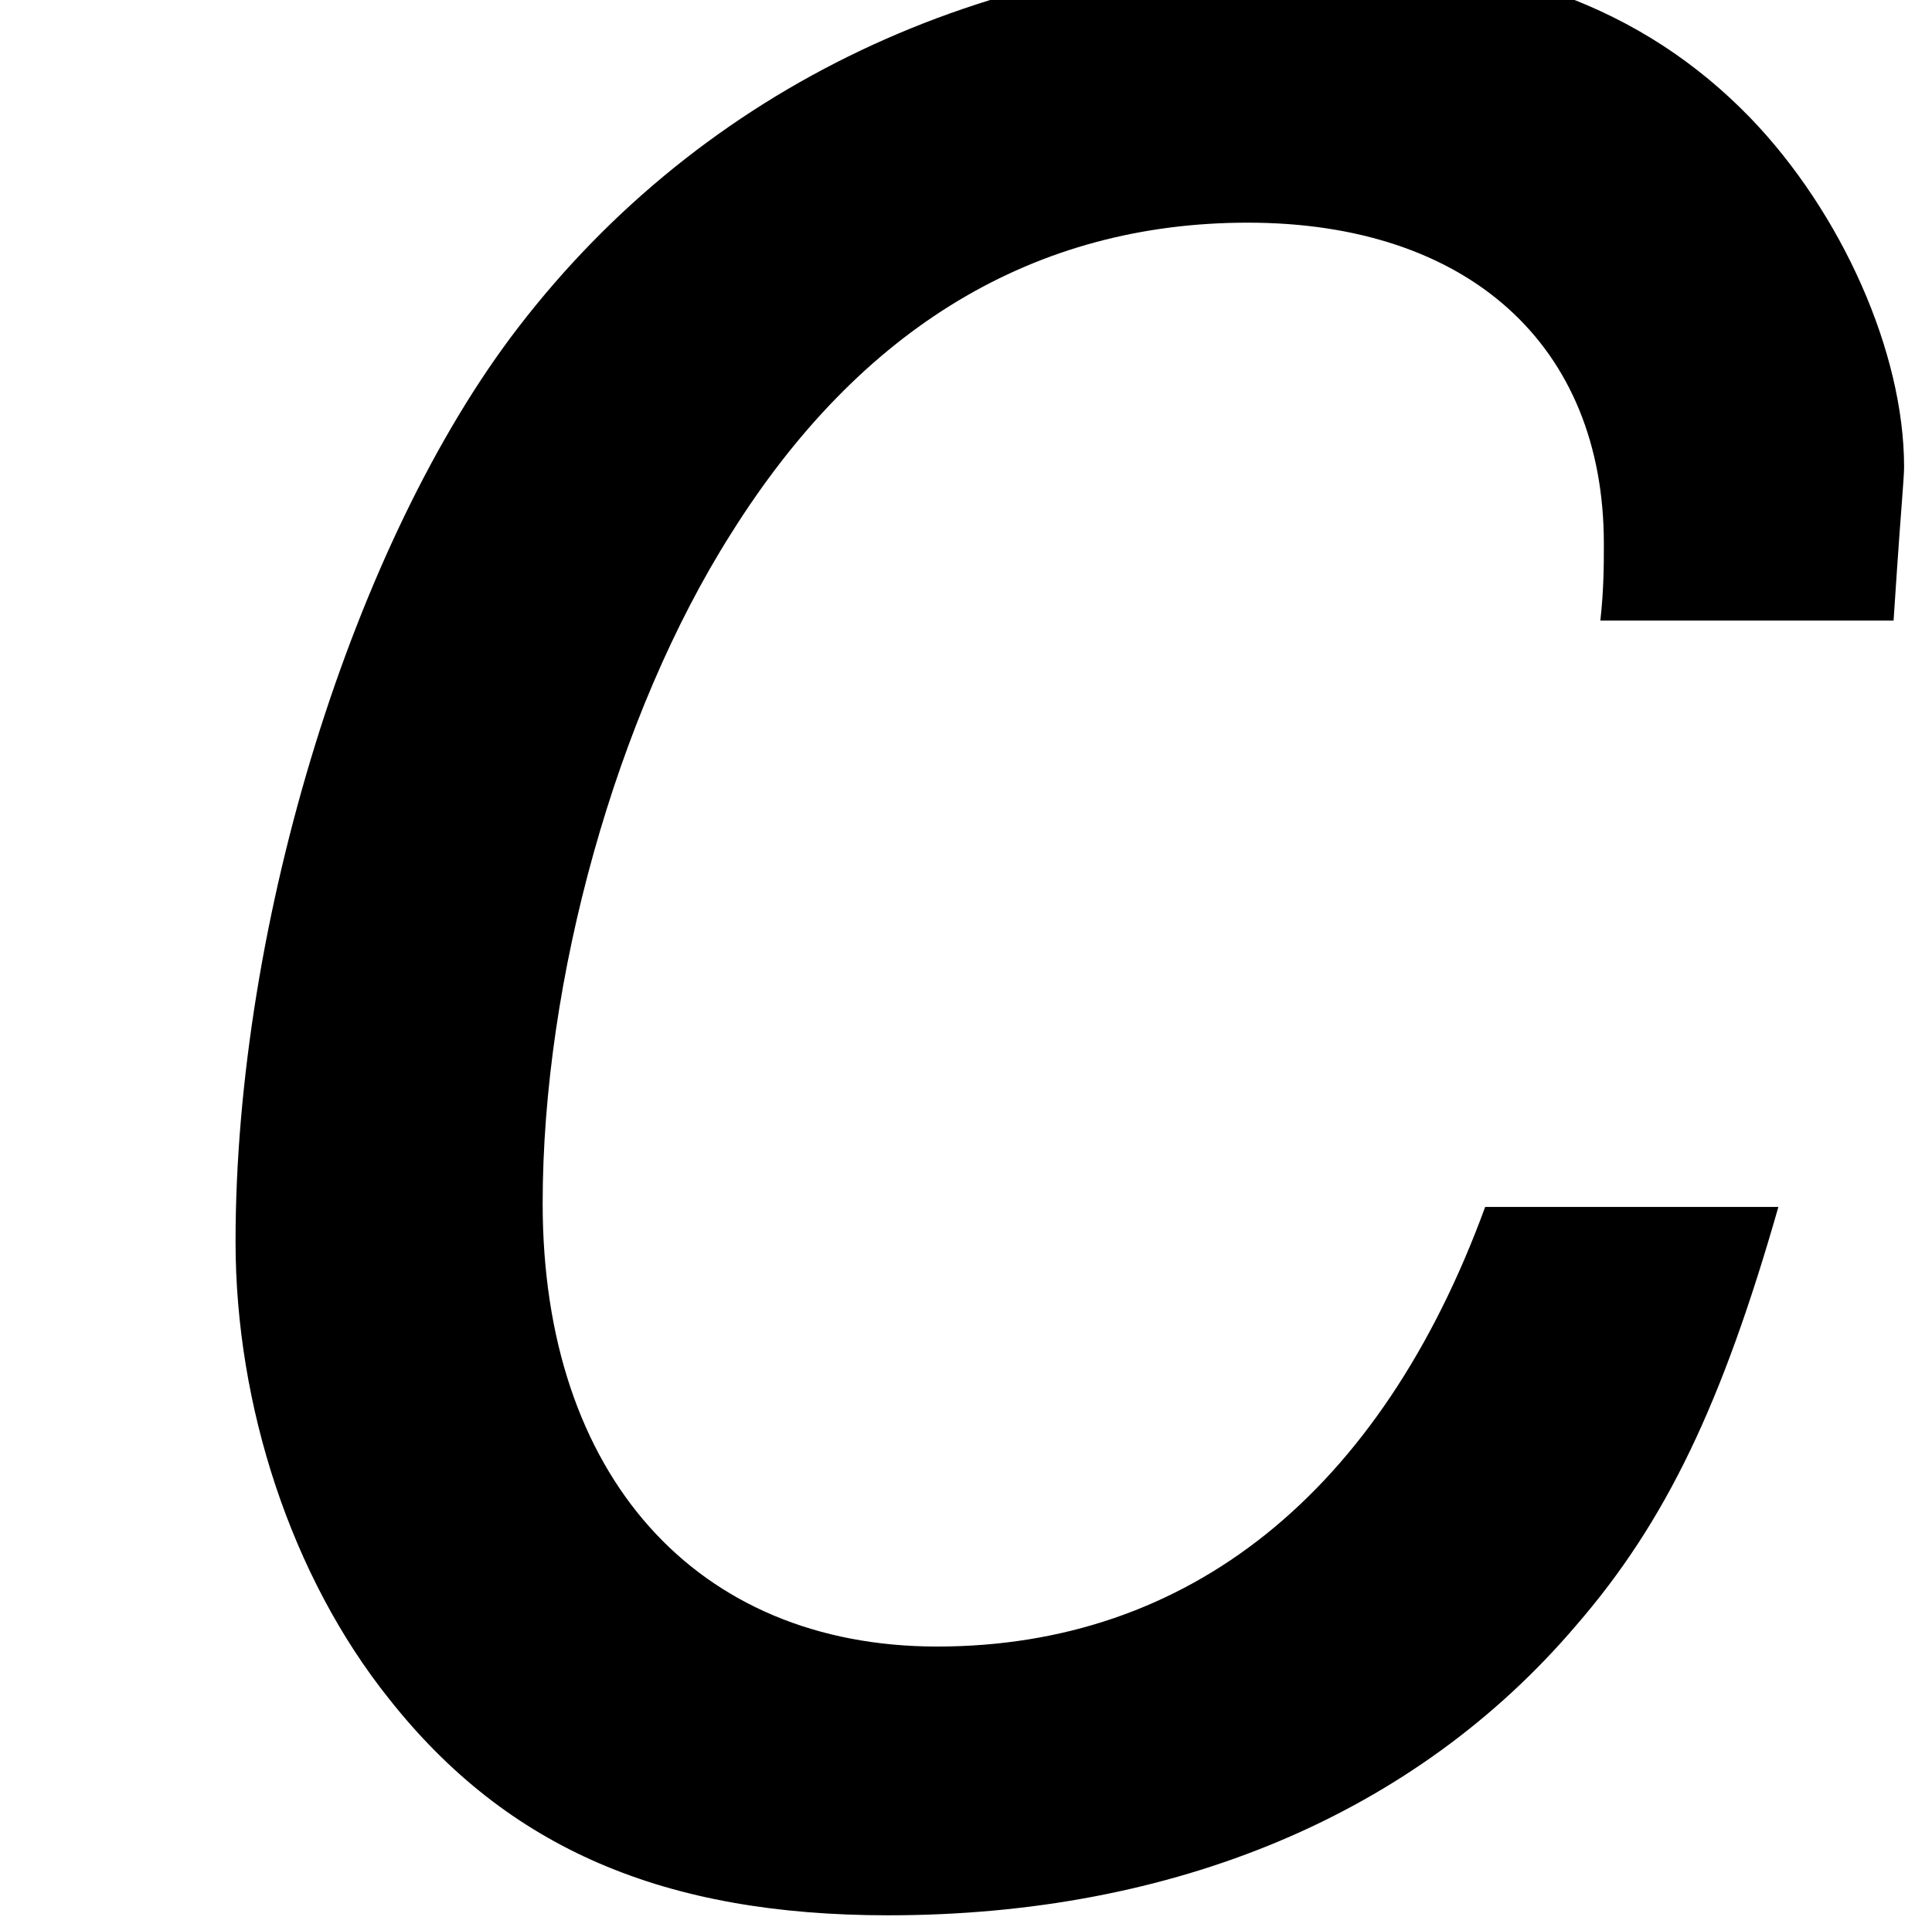
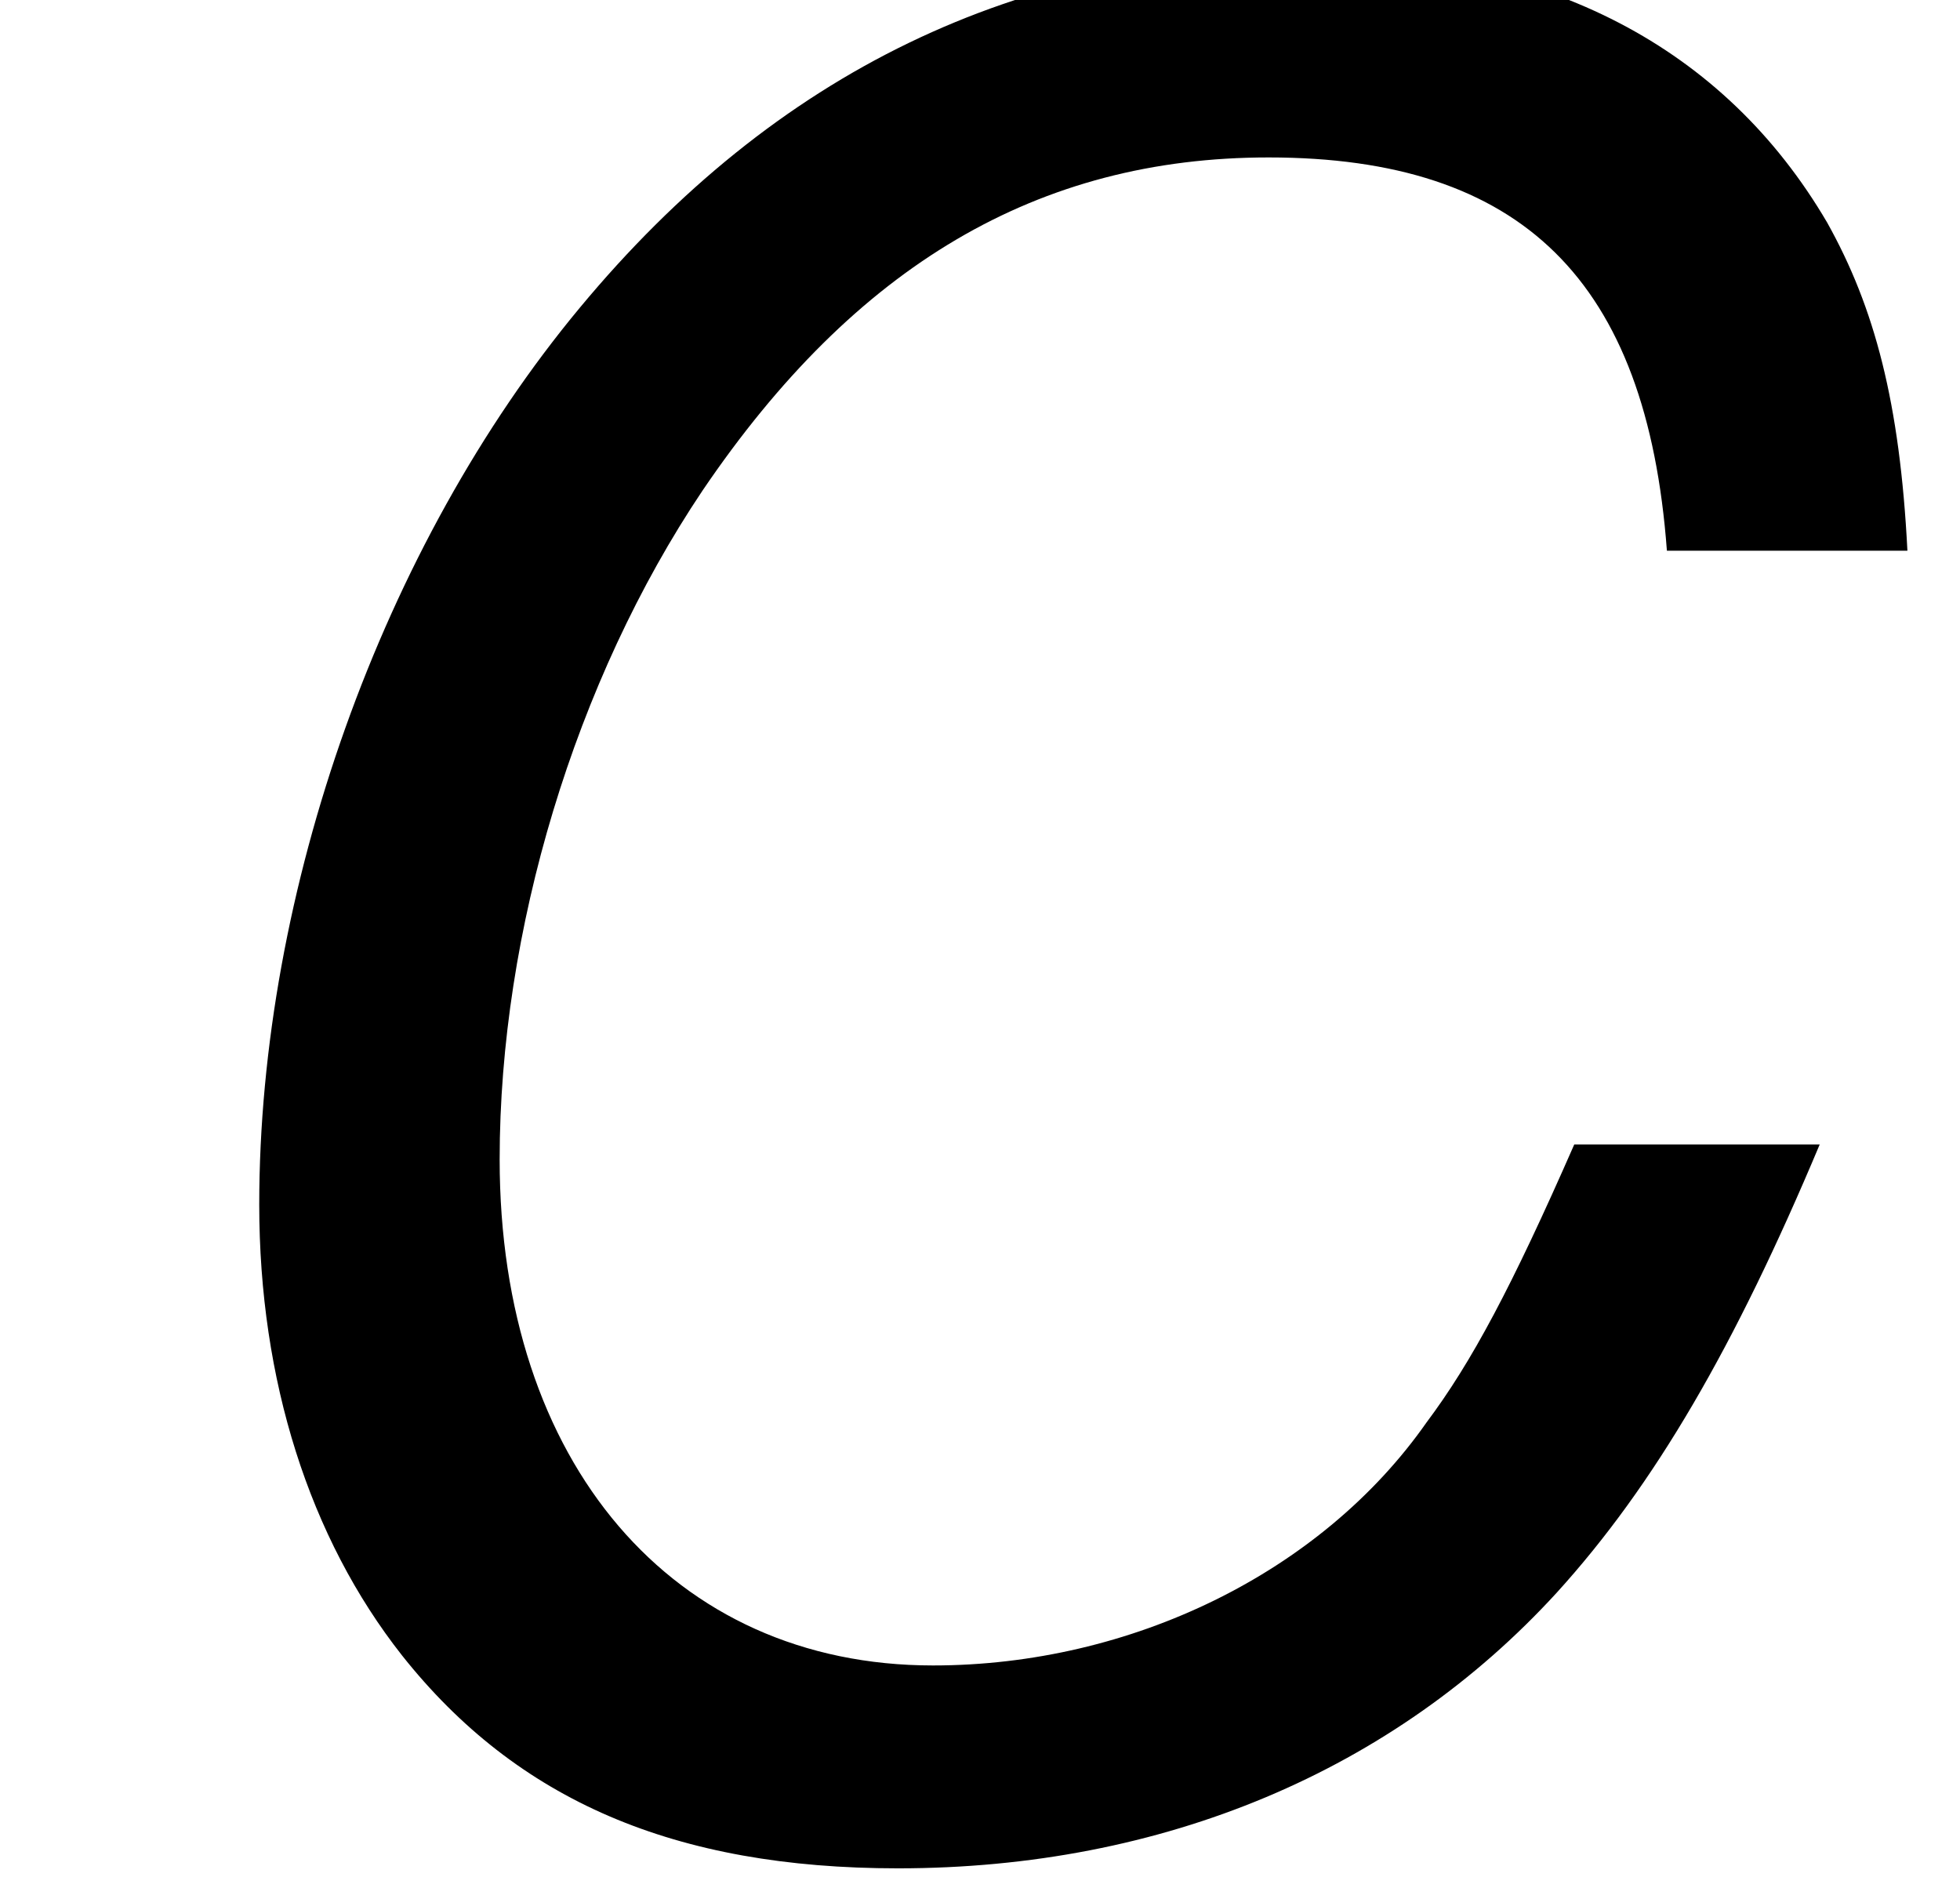
- <svg xmlns="http://www.w3.org/2000/svg" xmlns:xlink="http://www.w3.org/1999/xlink" height="15.461pt" version="1.1" viewBox="0 0 15.503 15.461" width="15.503pt">
+ <svg xmlns="http://www.w3.org/2000/svg" xmlns:xlink="http://www.w3.org/1999/xlink" height="20.979pt" version="1.1" viewBox="0 0 21.917 20.979" width="21.917pt">
  <defs>
-     <path d="M13.709 -8.658L13.734 -9.031C13.759 -9.405 13.784 -9.678 13.784 -9.753C13.784 -10.574 13.336 -11.569 12.689 -12.241C11.918 -13.037 10.897 -13.41 9.479 -13.41C7.24 -13.41 5.225 -12.465 3.906 -10.748C2.737 -9.23 1.891 -6.519 1.891 -4.23C1.891 -3.06 2.289 -1.841 2.986 -0.97C3.832 0.1 4.951 0.572 6.543 0.572C8.584 0.572 10.3 -0.149 11.445 -1.493C12.092 -2.239 12.49 -3.085 12.888 -4.478H10.798C10.052 -2.438 8.683 -1.344 6.892 -1.344C5.175 -1.344 4.08 -2.563 4.08 -4.503C4.08 -6.096 4.603 -7.986 5.424 -9.28C6.344 -10.748 7.588 -11.495 9.106 -11.495C10.674 -11.495 11.644 -10.624 11.644 -9.206C11.644 -9.056 11.644 -8.882 11.619 -8.658H13.709Z" id="g1-99" />
+     <path d="M19.158 -12.515C19.083 -13.983 18.834 -14.928 18.361 -15.774C17.341 -17.515 15.575 -18.436 13.236 -18.436C10.325 -18.436 7.912 -17.267 5.971 -14.928C4.006 -12.564 2.787 -9.131 2.787 -6.021C2.787 -4.279 3.284 -2.712 4.205 -1.543C5.349 -0.1 6.917 0.572 9.131 0.572C11.768 0.572 14.057 -0.398 15.674 -2.165C16.645 -3.234 17.441 -4.603 18.287 -6.618H15.849C15.227 -5.2 14.829 -4.454 14.381 -3.856C13.336 -2.364 11.445 -1.443 9.479 -1.443C6.892 -1.443 5.175 -3.458 5.175 -6.469C5.175 -8.733 5.921 -11.221 7.19 -13.112C8.708 -15.351 10.524 -16.421 12.813 -16.421C15.326 -16.421 16.57 -15.202 16.769 -12.515H19.158Z" id="g1-67" />
  </defs>
-   <g id="page1" transform="matrix(1.12578 0 0 1.12578 -63.986 -61.2307)">
-     <use x="56.625" xlink:href="#g1-99" y="67.472" />
+   <g id="page1" transform="matrix(1.12578 0 0 1.12578 -63.986 -61.1887)">
+     <use x="56.625" xlink:href="#g1-67" y="72.337" />
  </g>
</svg>
